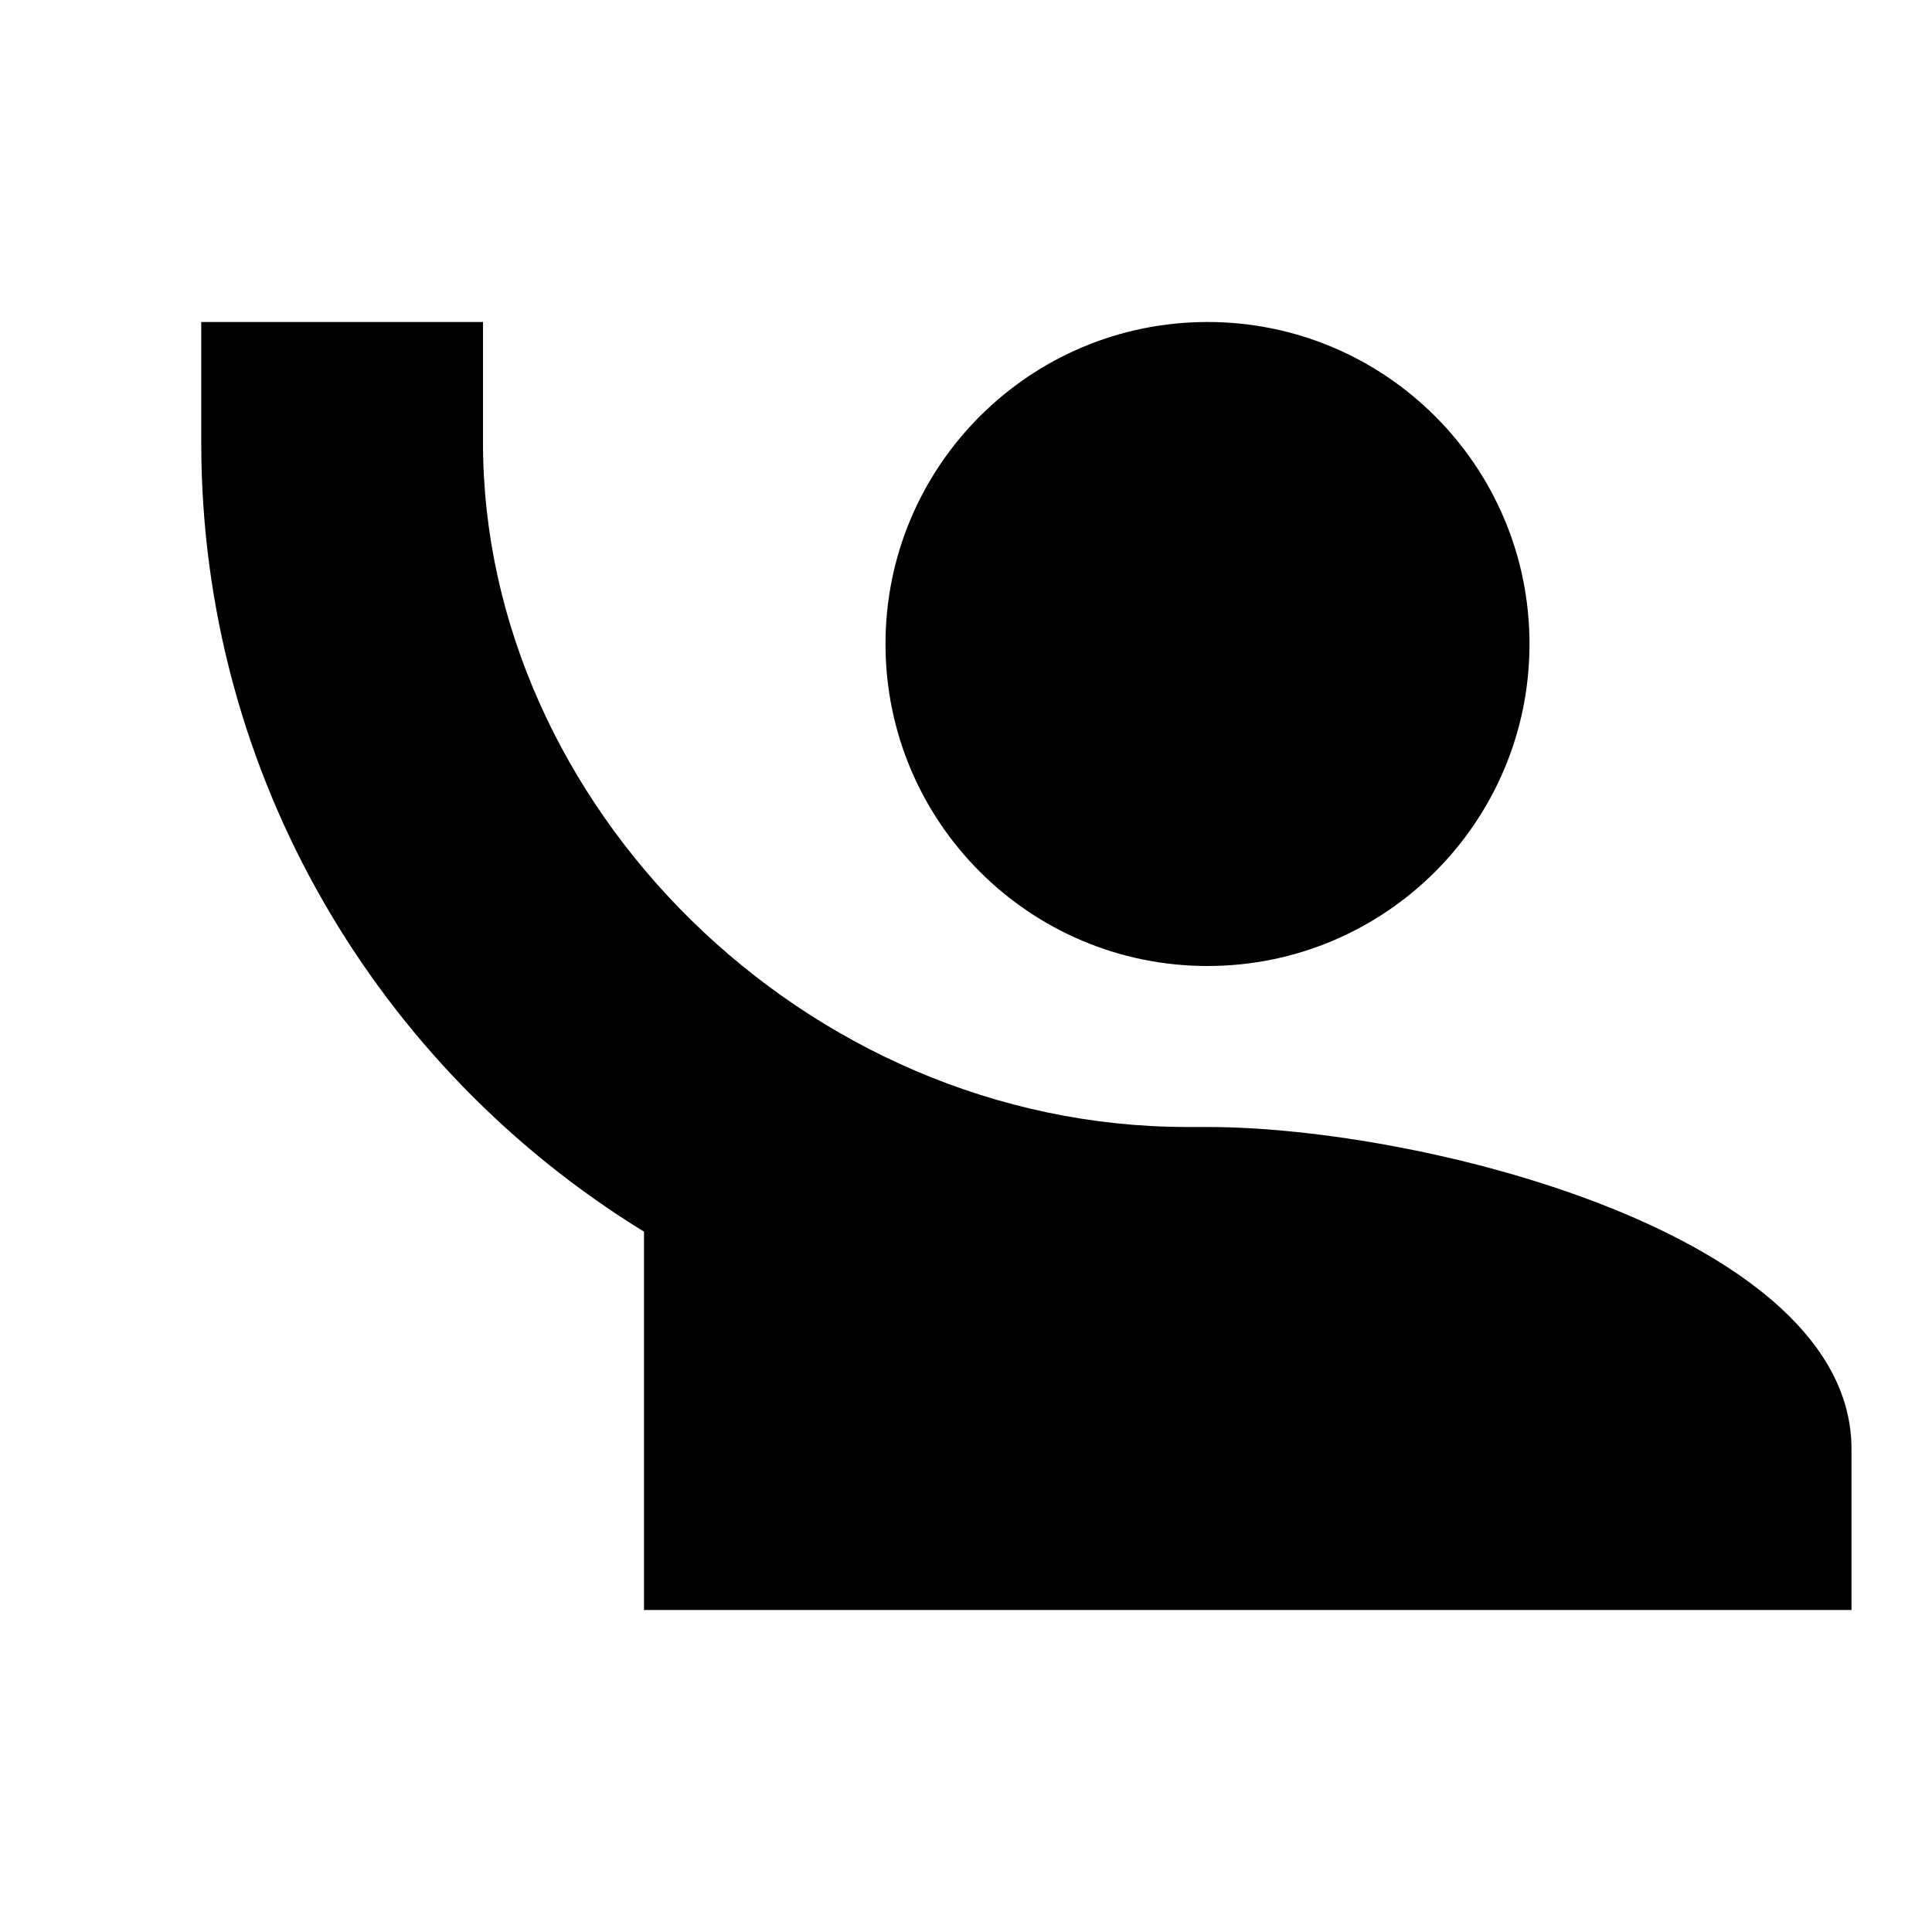
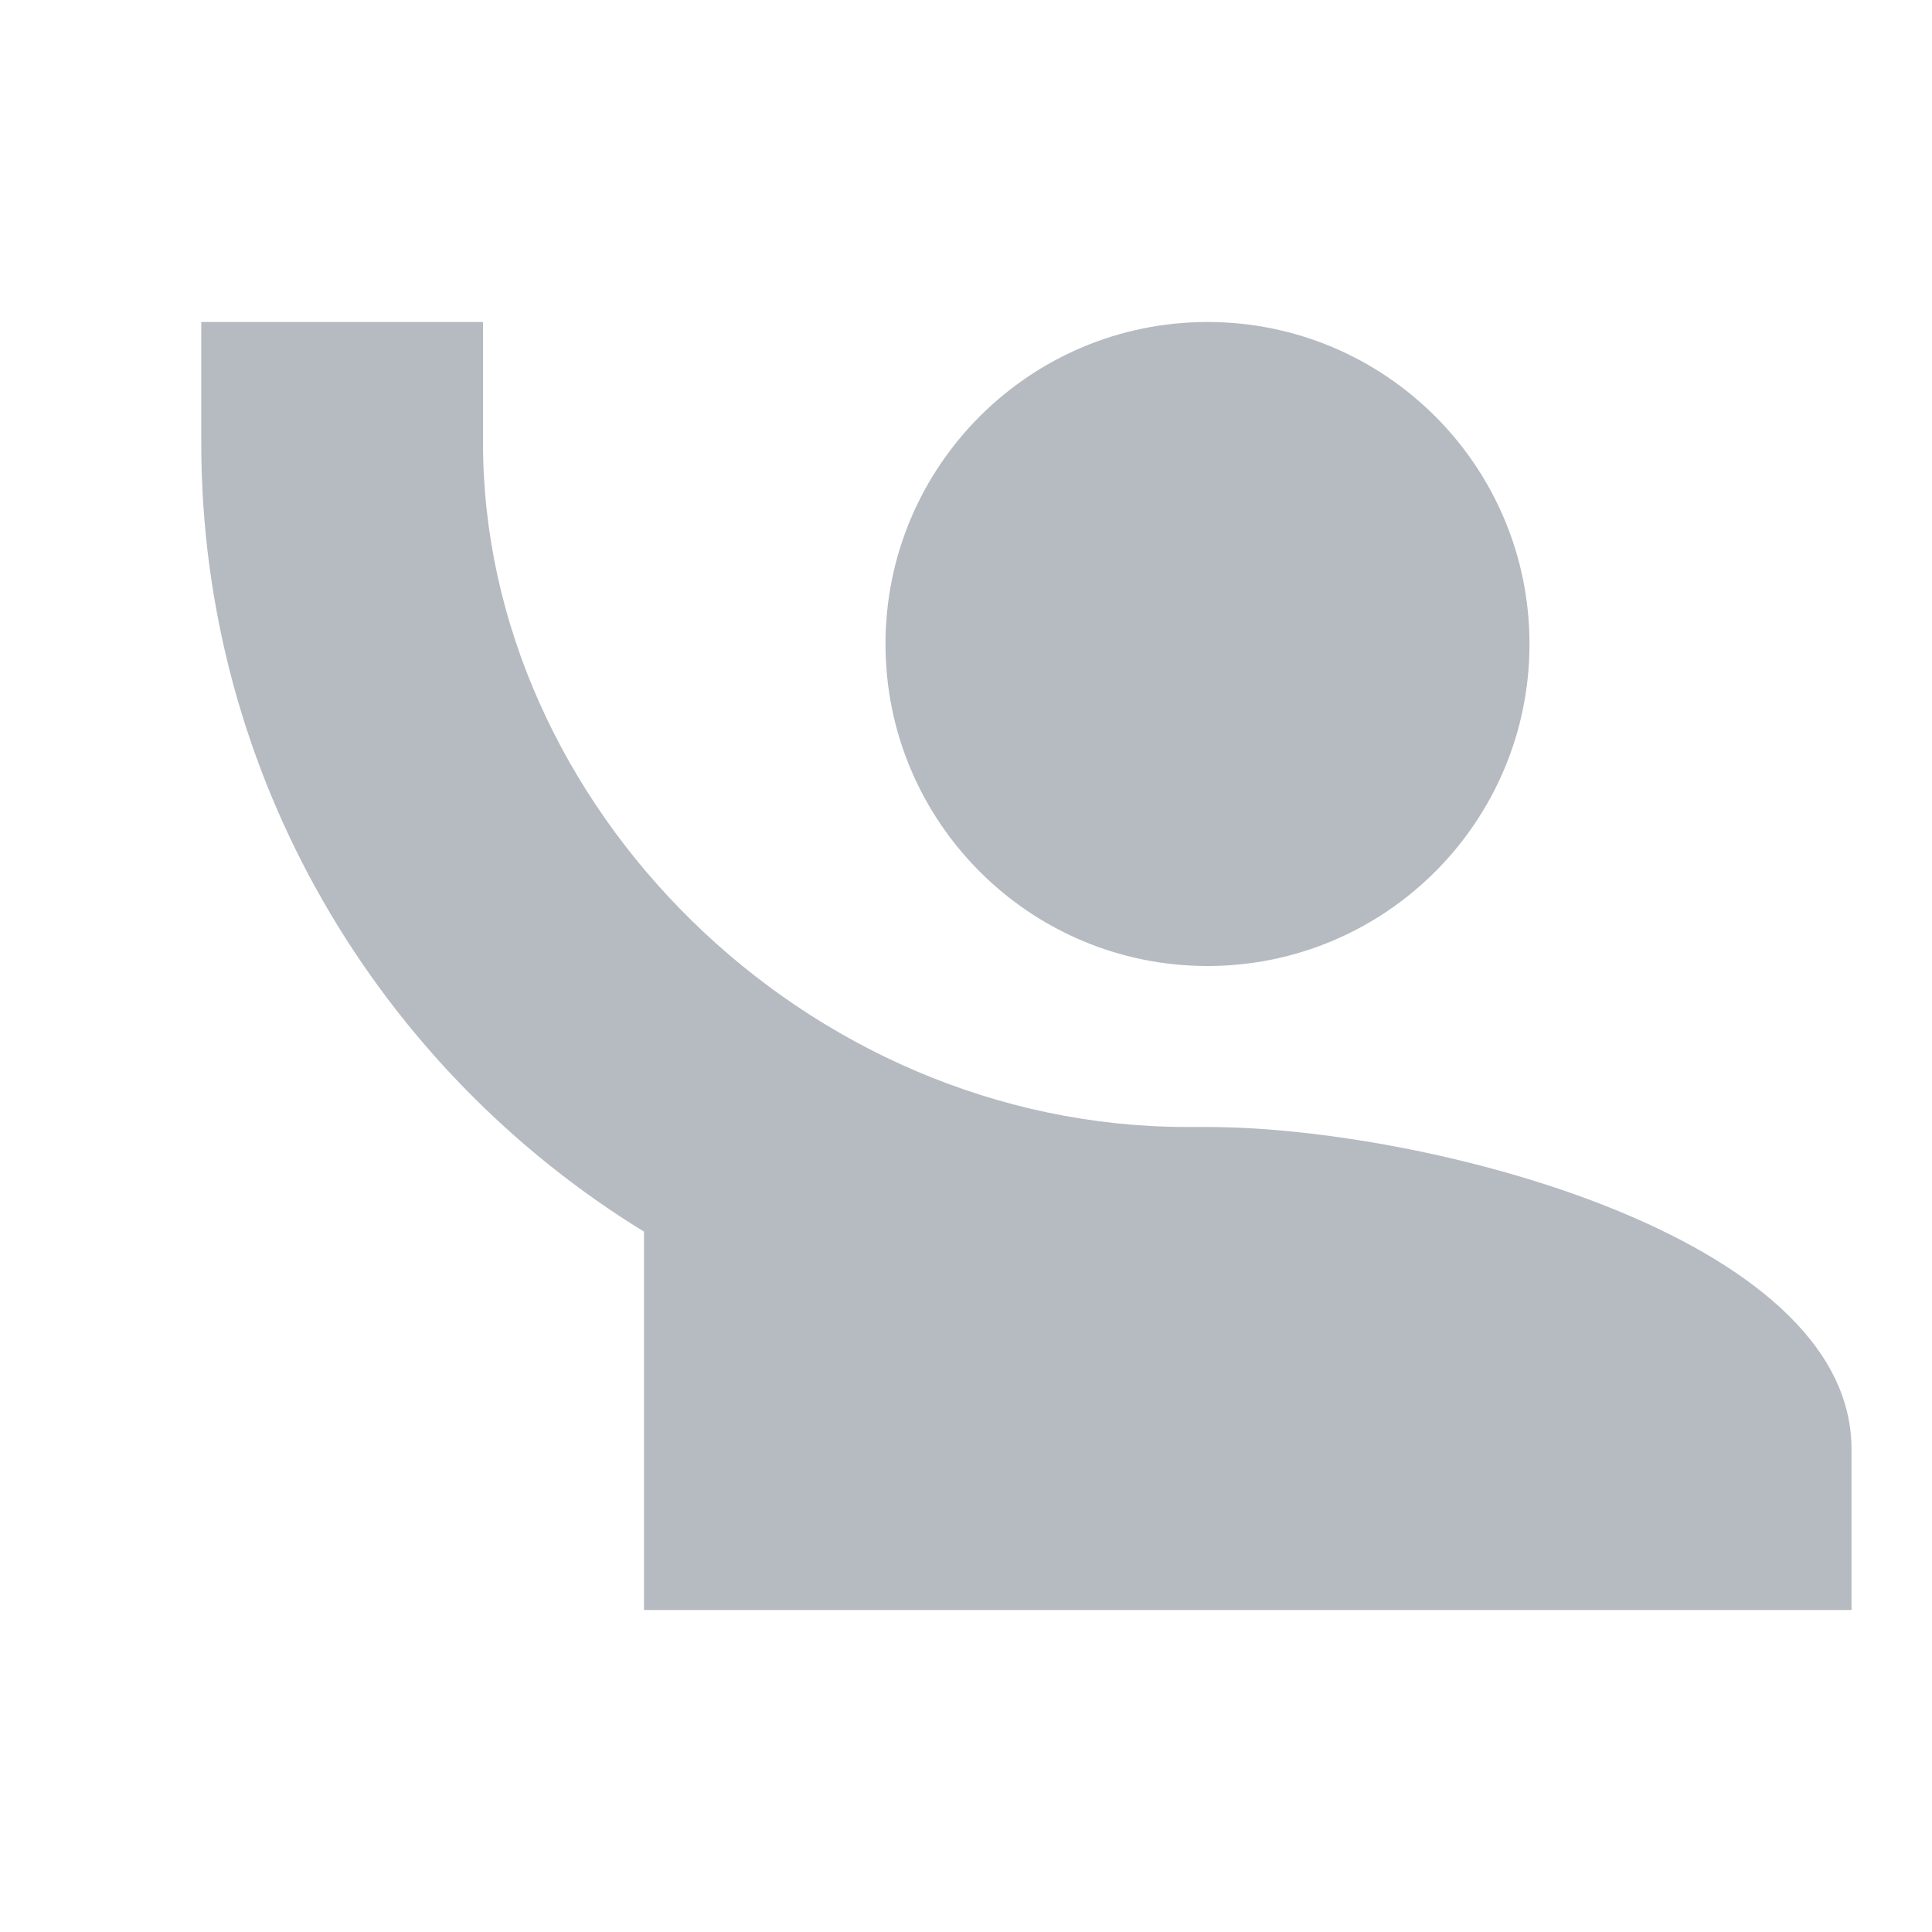
<svg xmlns="http://www.w3.org/2000/svg" class="linkButtonIcon-7rsZcu" aria-hidden="false" viewBox="0 0 24 24">
  <g fill="none" fill-rule="evenodd">
-     <path fill="currentColor" fill-rule="nonzero" d="M0.5,0 L0.5,1.5 C0.5,5.65 2.71,9.28 6,11.3 L6,16 L21,16 L21,14 C21,11.34 15.67,10 13,10 C13,10 12.83,10 12.75,10 C8,10 4,6 4,1.5 L4,0 L0.5,0 Z M13,0 C10.791,0 9,1.791 9,4 C9,6.209 10.791,8 13,8 C15.209,8 17,6.209 17,4 C17,1.791 15.209,0 13,0 Z" transform="translate(2 4)" />
+     <path fill="#b6bac1" fill-rule="nonzero" d="M0.5,0 L0.5,1.5 C0.5,5.65 2.71,9.28 6,11.3 L6,16 L21,16 L21,14 C21,11.34 15.67,10 13,10 C13,10 12.83,10 12.75,10 C8,10 4,6 4,1.5 L4,0 L0.5,0 Z M13,0 C10.791,0 9,1.791 9,4 C9,6.209 10.791,8 13,8 C15.209,8 17,6.209 17,4 C17,1.791 15.209,0 13,0 Z" transform="translate(2 4)" />
    <path d="M0,0 L24,0 L24,24 L0,24 L0,0 Z M0,0 L24,0 L24,24 L0,24 L0,0 Z M0,0 L24,0 L24,24 L0,24 L0,0 Z" />
  </g>
</svg>
